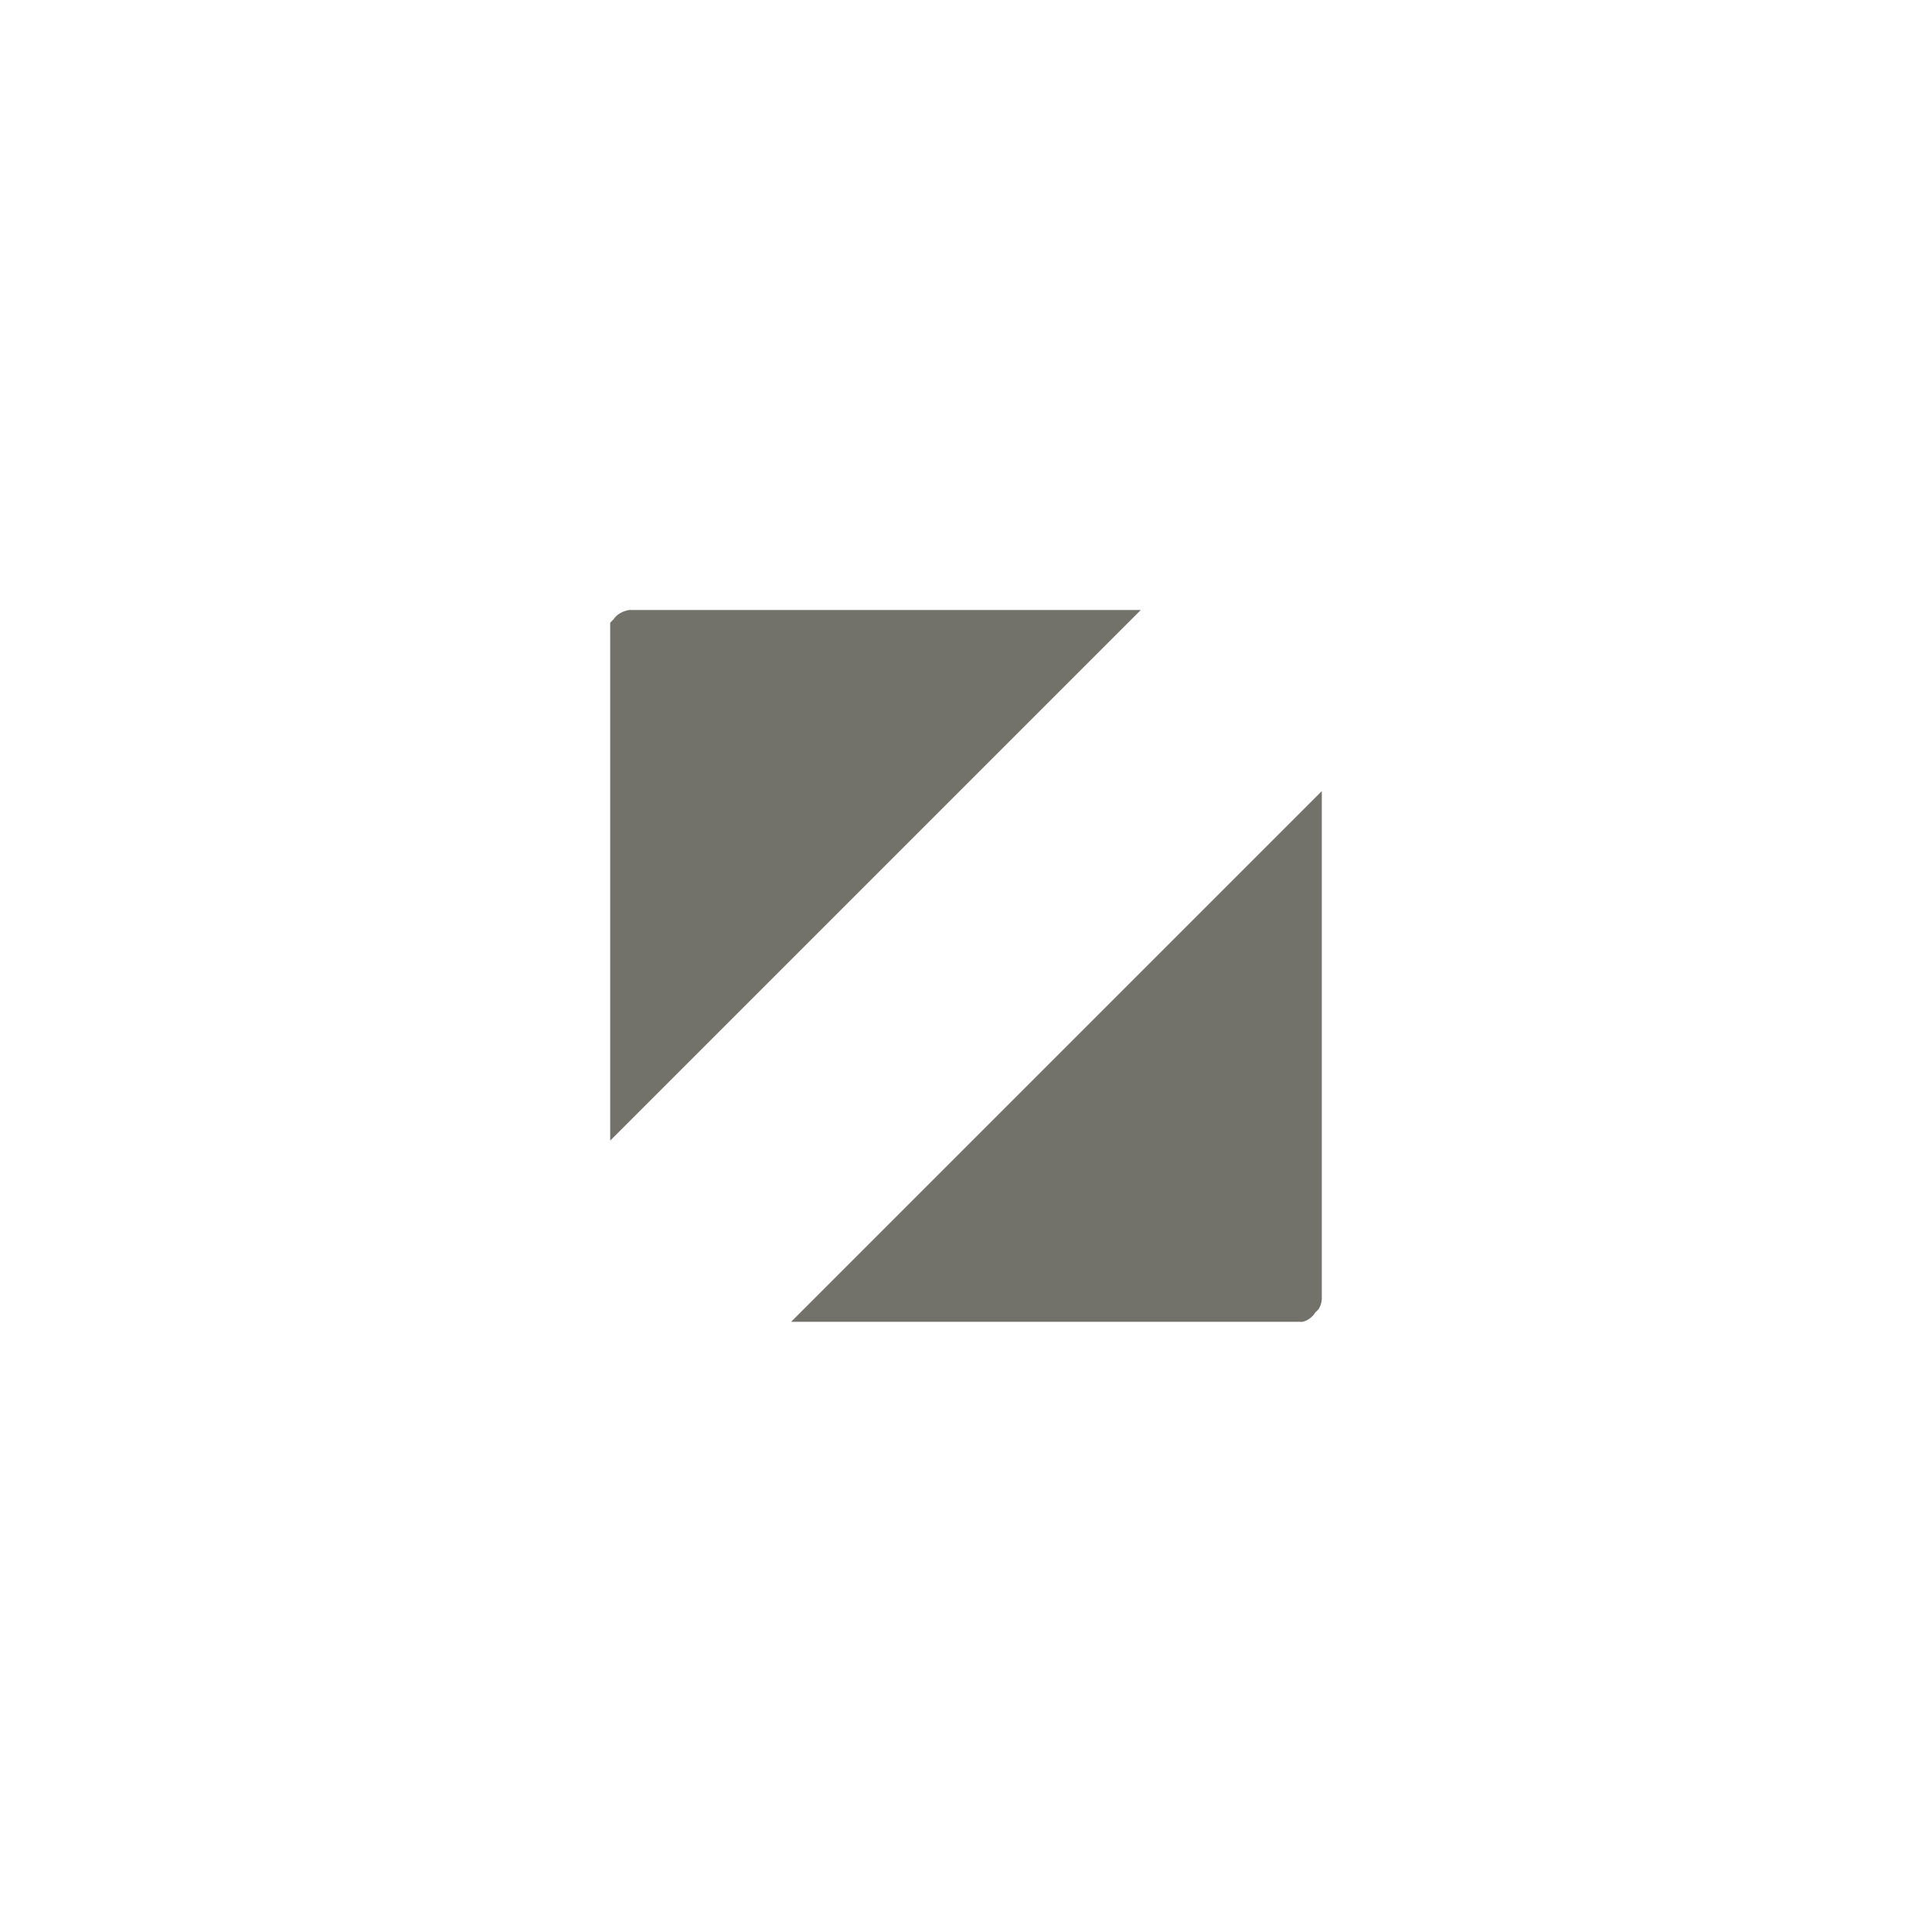
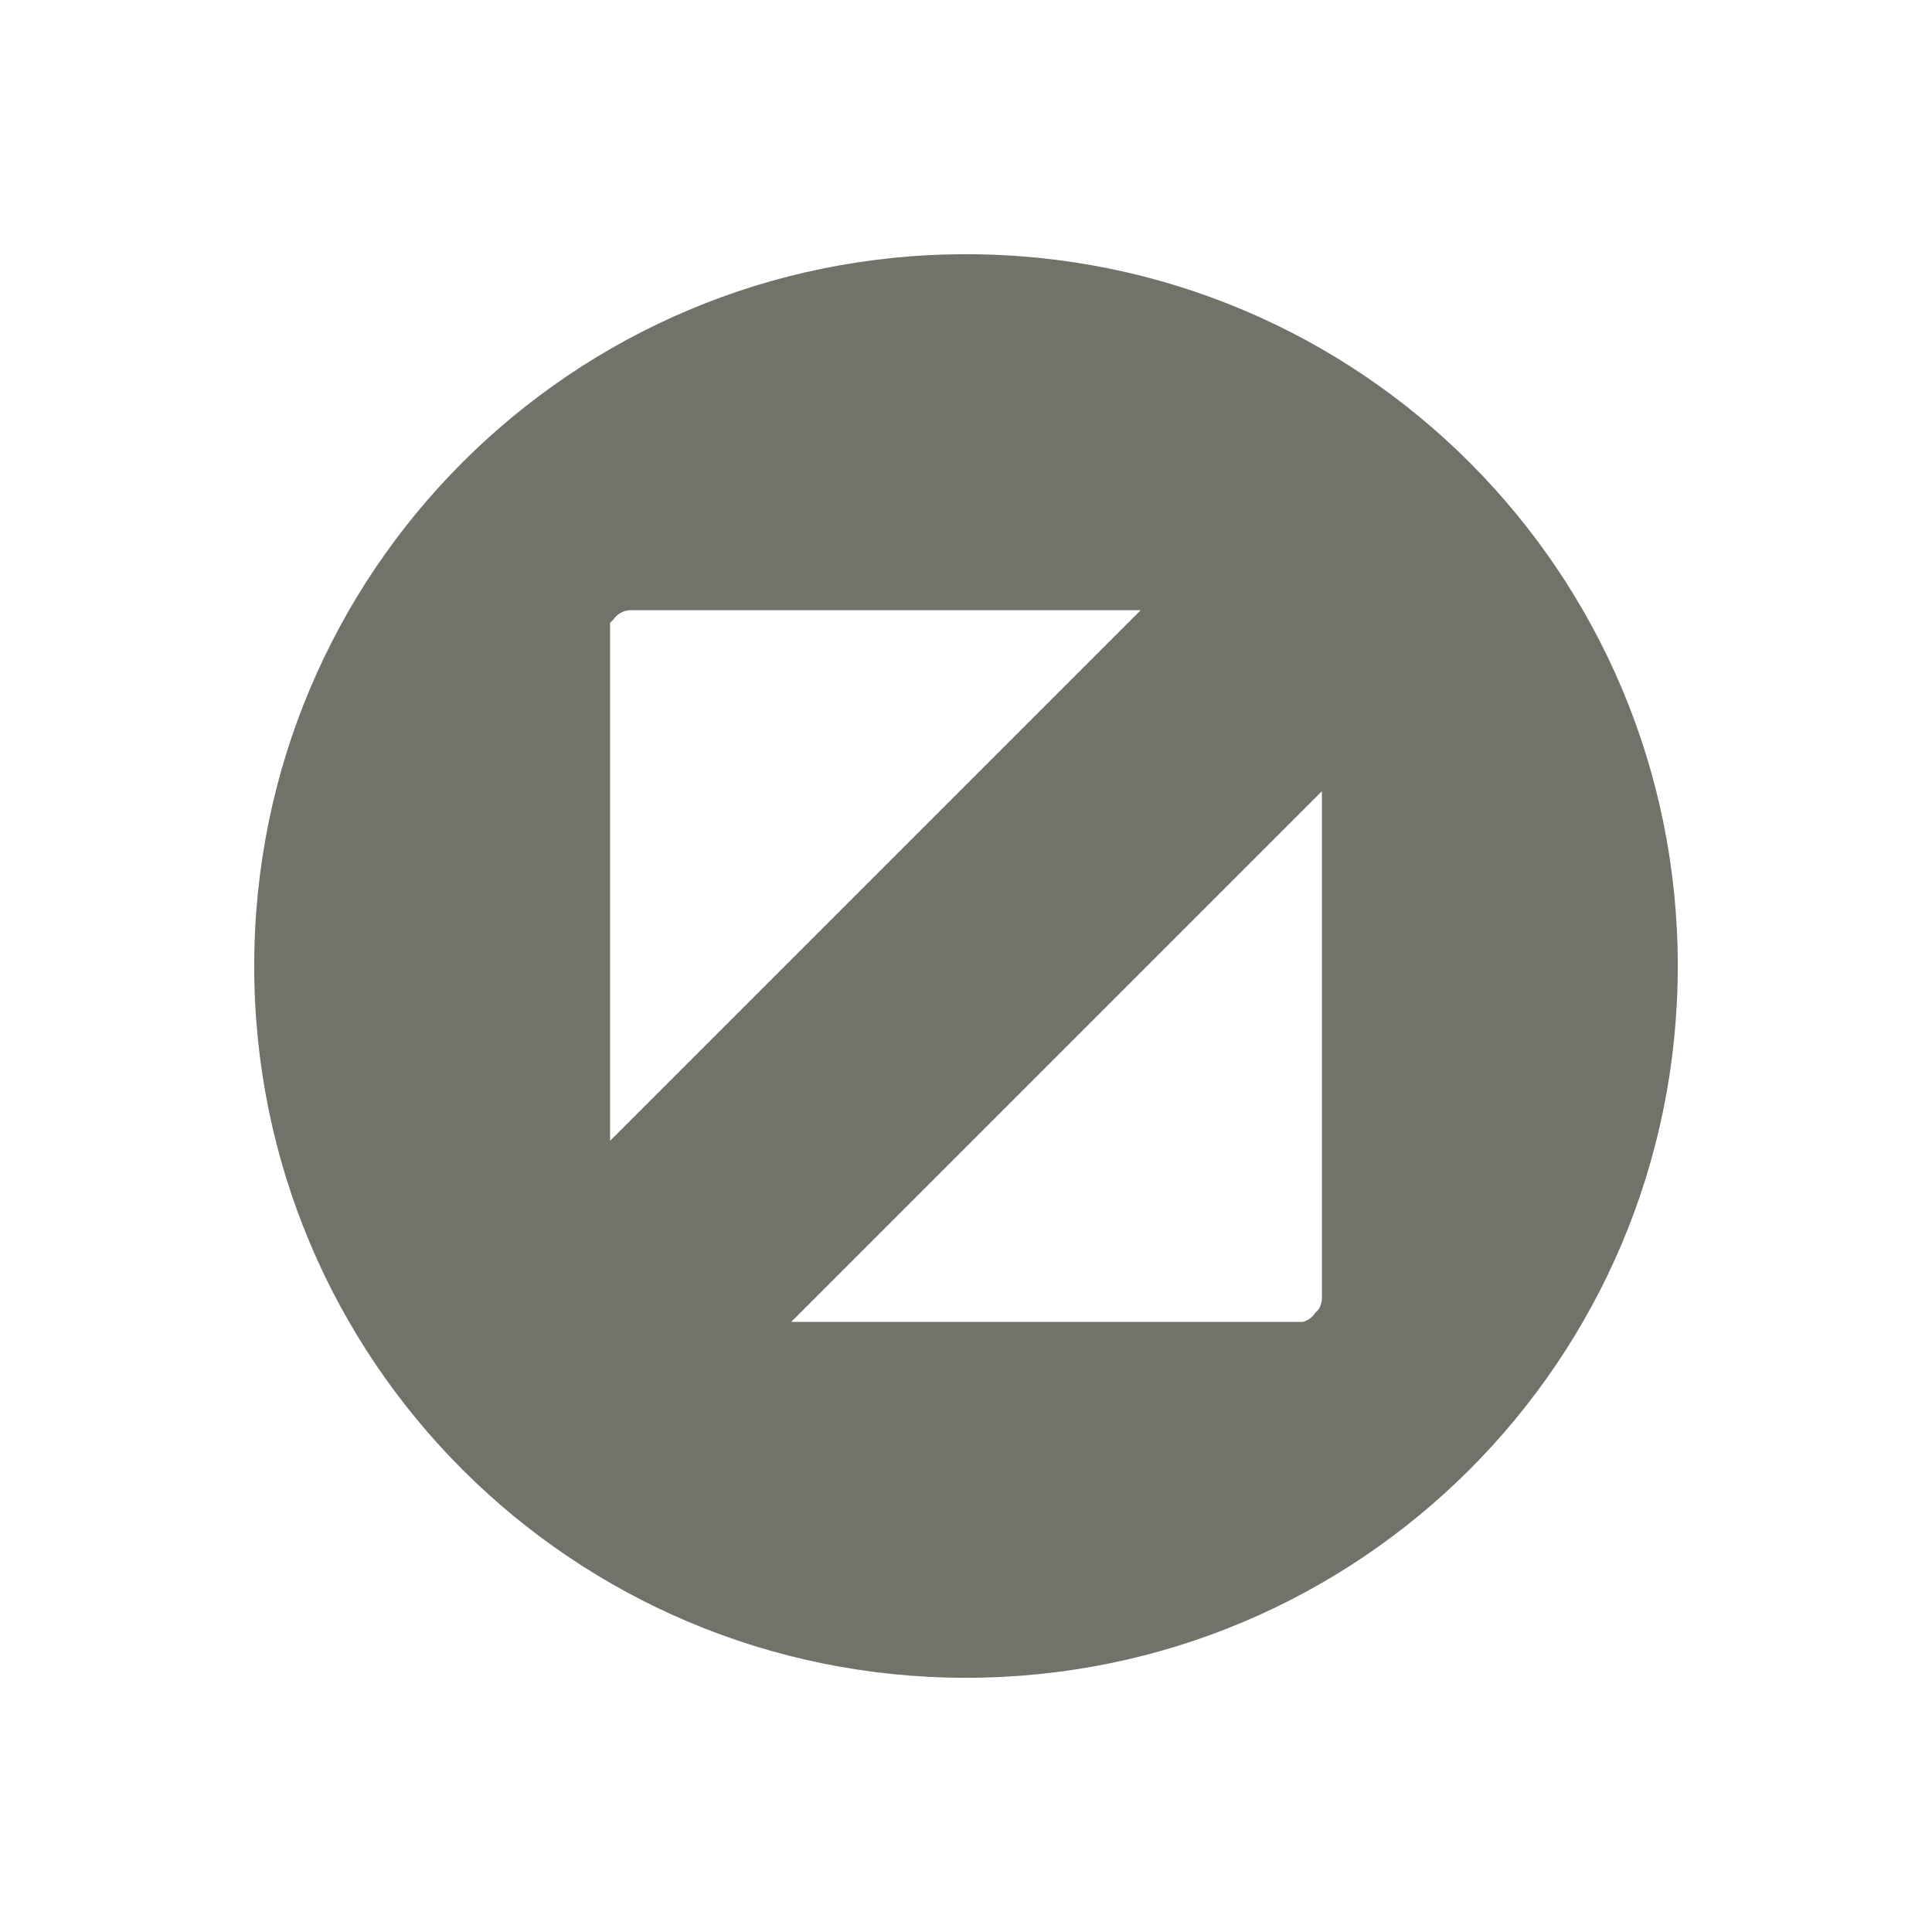
<svg xmlns="http://www.w3.org/2000/svg" xmlns:ns1="http://www.openswatchbook.org/uri/2009/osb" id="svg4486" height="19" viewBox="0 0 19 19" width="19" version="1.1">
  <defs id="defs10">
    <linearGradient id="linearGradient3781" ns1:paint="solid">
      <stop style="stop-color:#000000;stop-opacity:1;" offset="0" id="stop3783" />
    </linearGradient>
  </defs>
  <g id="layer1" transform="translate(290.21 -522.86)">
    <g id="g4113" transform="translate(-289.71 -511)">
      <rect id="rect4539" style="color:#000000;fill:none" height="19" width="19" y="1033.86" x="-0.5" />
-       <path style="font-size:medium;font-style:normal;font-variant:normal;font-weight:normal;font-stretch:normal;text-indent:0;text-align:start;text-decoration:none;line-height:normal;letter-spacing:normal;word-spacing:normal;text-transform:none;direction:ltr;block-progression:tb;writing-mode:lr-tb;text-anchor:start;baseline-shift:baseline;color:#000000;fill:#72716a;fill-opacity:1;fill-rule:nonzero;stroke:none;stroke-width:0.418;marker:none;visibility:visible;display:inline;overflow:visible;enable-background:accumulate;font-family:Sans;-inkscape-font-specification:Sans" d="m 5.5,1045.078 5.219,-5.219 -5.031,0 c -0.063,0.01 -0.122,0.041 -0.156,0.094 -0.011,0.01 -0.022,0.02 -0.031,0.031 l 0,0.062 c -8e-4,0.01 -8e-4,0.021 0,0.031 l 0,5 z m 1.781,1.781 5,0 c 0.01,8e-4 0.021,8e-4 0.031,0 0.052,-0.014 0.097,-0.048 0.125,-0.094 0.011,-0.01 0.022,-0.02 0.031,-0.031 0.018,-0.028 0.028,-0.061 0.031,-0.094 l 0,-5 -5.219,5.219 z" id="rect3004" />
+       <path style="fill:#72716a;fill-opacity:1;stroke:none" d="m 2,1043.36 c 0,3.873 3.127,7 7,7 3.873,0 7,-3.127 7,-7 0,-3.873 -3.127,-7 -7,-7 -3.873,0 -7,3.127 -7,7 z m 3.5,1.719 0,-5 c -8e-4,-0.01 -8e-4,-0.021 0,-0.031 l 0,-0.062 c 0.009,-0.011 0.02,-0.022 0.031,-0.031 0.034,-0.053 0.093,-0.088 0.156,-0.094 l 5.031,0 -5.219,5.219 z m 1.781,1.781 5.219,-5.219 0,5 c -0.003,0.033 -0.013,0.065 -0.031,0.094 -0.009,0.012 -0.02,0.022 -0.031,0.031 -0.028,0.046 -0.073,0.08 -0.125,0.094 -0.01,8e-4 -0.021,8e-4 -0.031,0 l -5,0 z" id="path2985" />
    </g>
  </g>
</svg>
